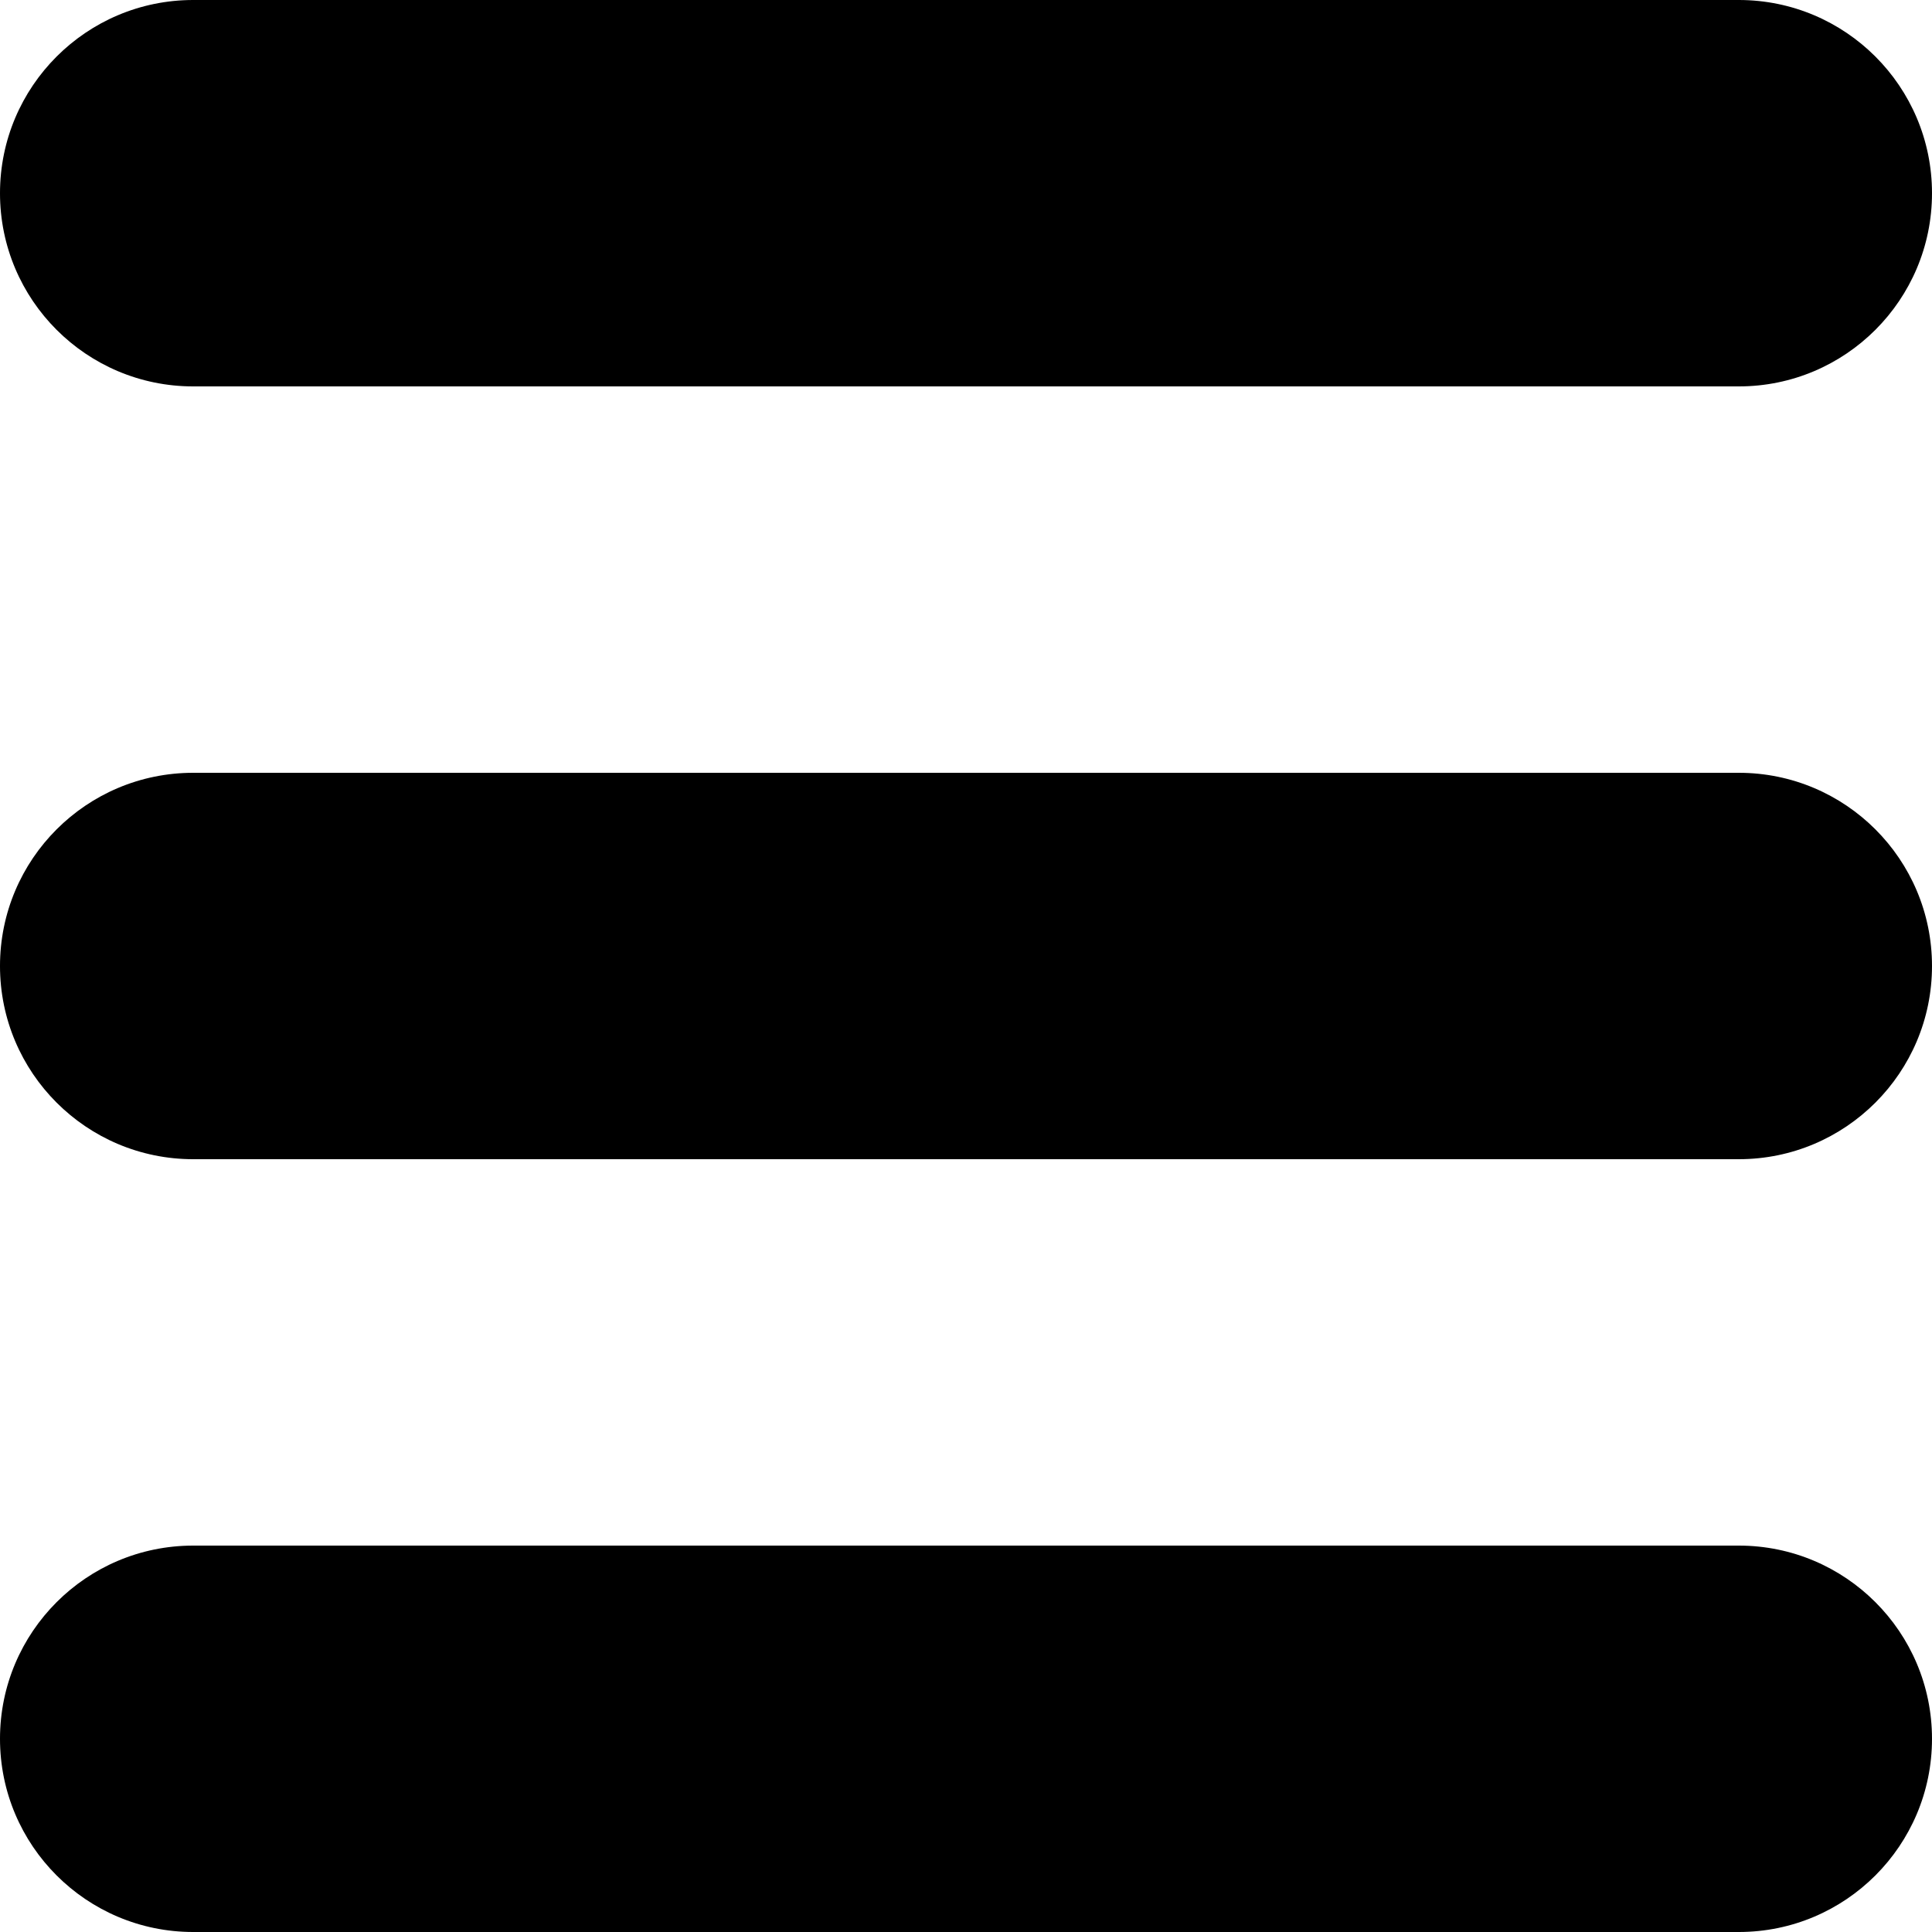
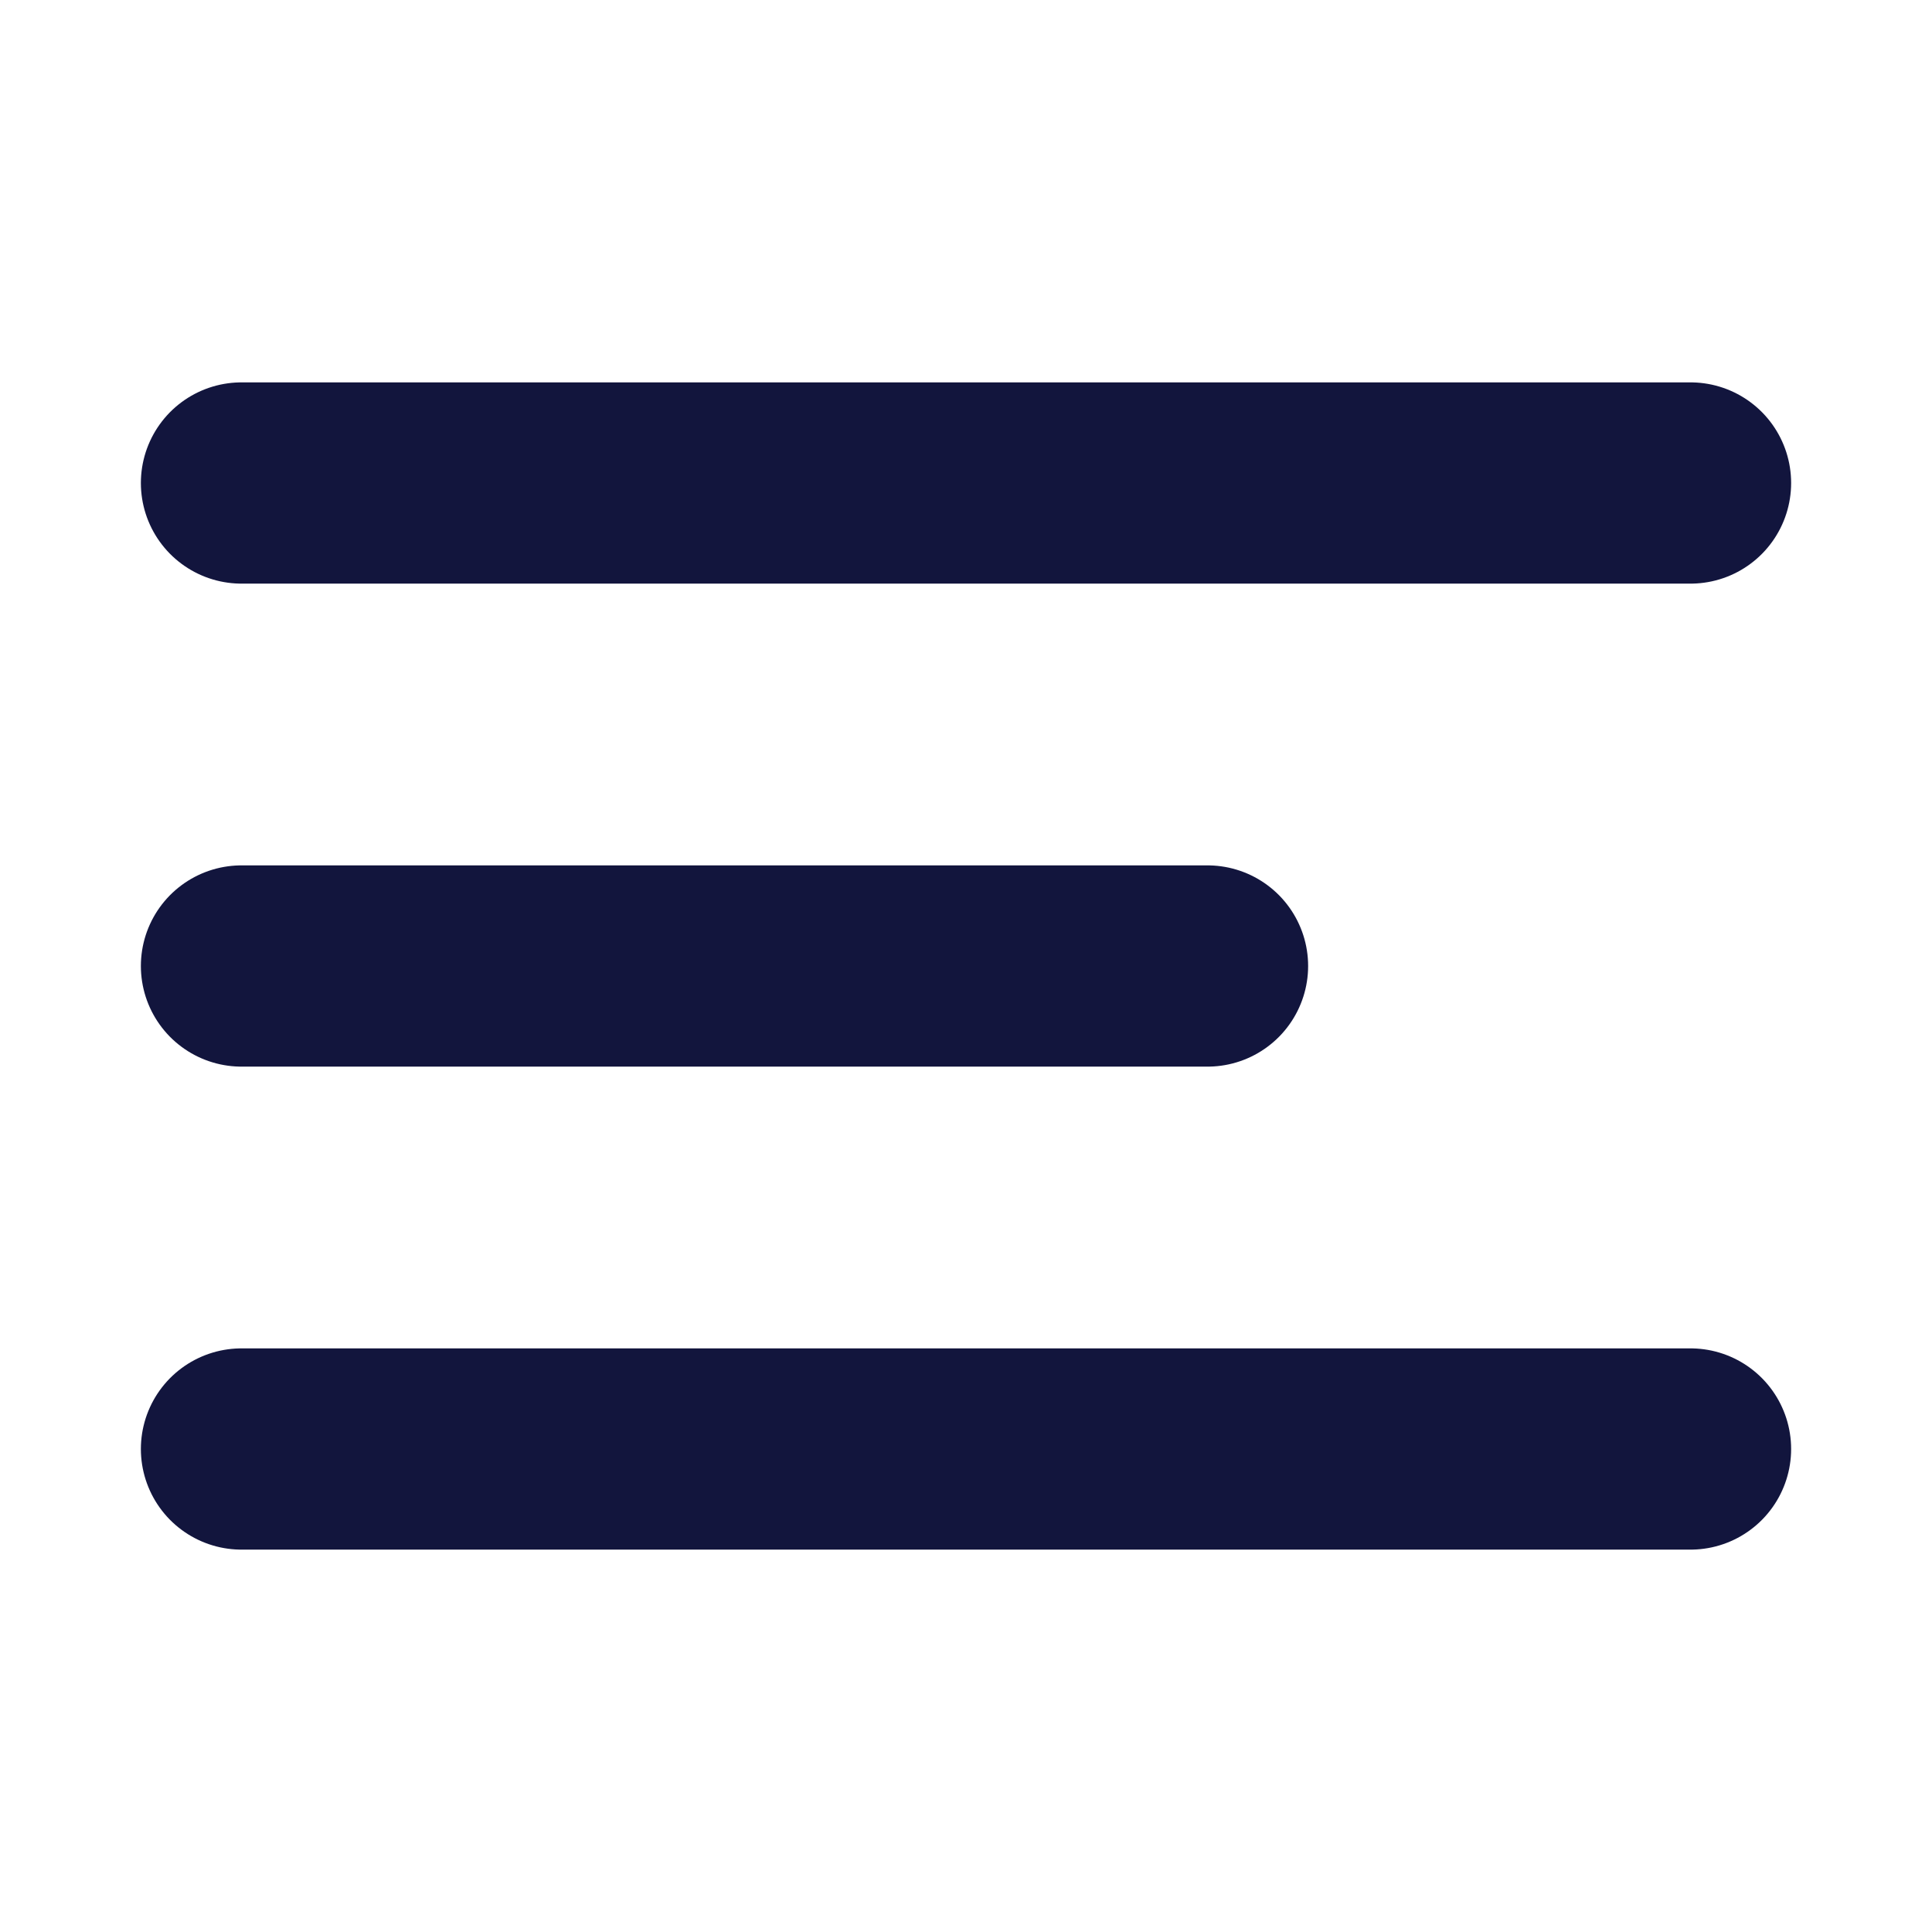
- <svg xmlns="http://www.w3.org/2000/svg" version="1.1" id="Layer_1" x="0px" y="0px" viewBox="0 0 150 150" style="enable-background:new 0 0 150 150;" xml:space="preserve">
-   <g id="XMLID_240_">
-     <path id="XMLID_241_" d="M15,30h120c8.284,0,15-6.716,15-15s-6.716-15-15-15H15C6.716,0,0,6.716,0,15S6.716,30,15,30z" />
-     <path id="XMLID_242_" d="M135,60H15C6.716,60,0,66.716,0,75s6.716,15,15,15h120c8.284,0,15-6.716,15-15S143.284,60,135,60z" />
-     <path id="XMLID_243_" d="M135,120H15c-8.284,0-15,6.716-15,15s6.716,15,15,15h120c8.284,0,15-6.716,15-15S143.284,120,135,120z" />
-   </g>
-   <g>
- </g>
-   <g>
- </g>
-   <g>
- </g>
-   <g>
- </g>
-   <g>
- </g>
-   <g>
- </g>
-   <g>
- </g>
-   <g>
- </g>
-   <g>
- </g>
-   <g>
- </g>
-   <g>
- </g>
-   <g>
- </g>
-   <g>
- </g>
-   <g>
- </g>
-   <g>
- </g>
+ <svg xmlns="http://www.w3.org/2000/svg" width="24" height="24" viewBox="0 0 24 24" fill="none">
+   <path d="M3 12H15" stroke="#12153D" stroke-width="2.5" stroke-linecap="round" stroke-linejoin="round" />
+   <path d="M3 6H21" stroke="#12153D" stroke-width="2.5" stroke-linecap="round" stroke-linejoin="round" />
+   <path d="M3 18H21" stroke="#12153D" stroke-width="2.5" stroke-linecap="round" stroke-linejoin="round" />
</svg>
